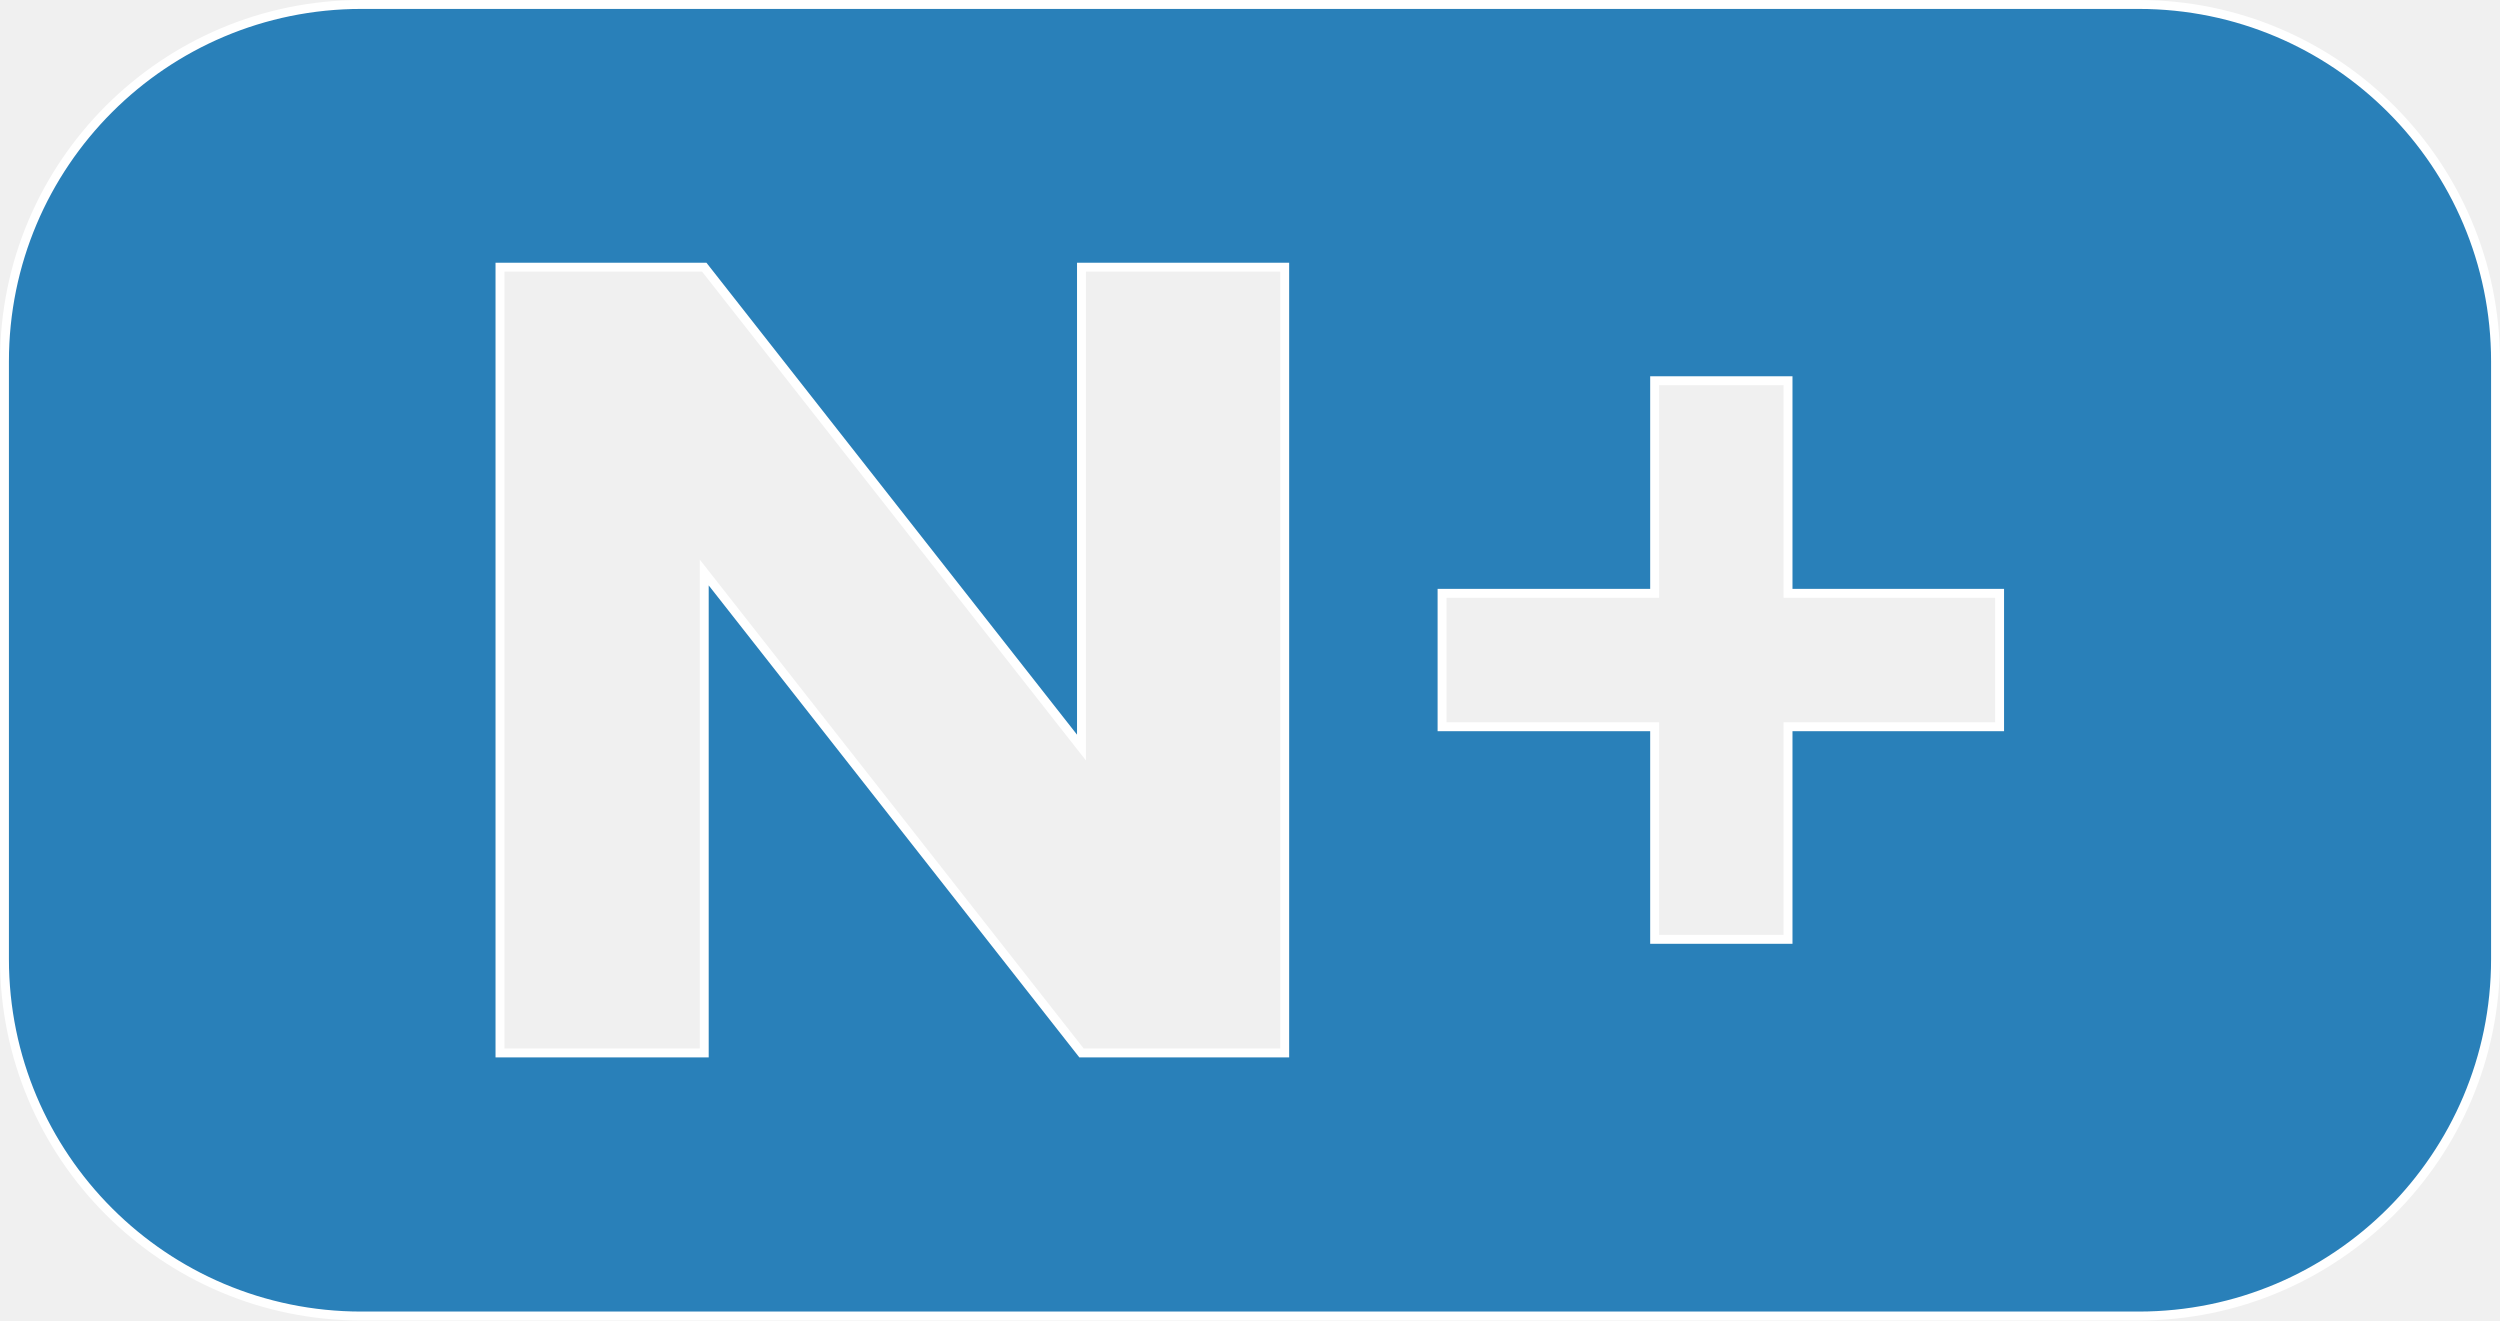
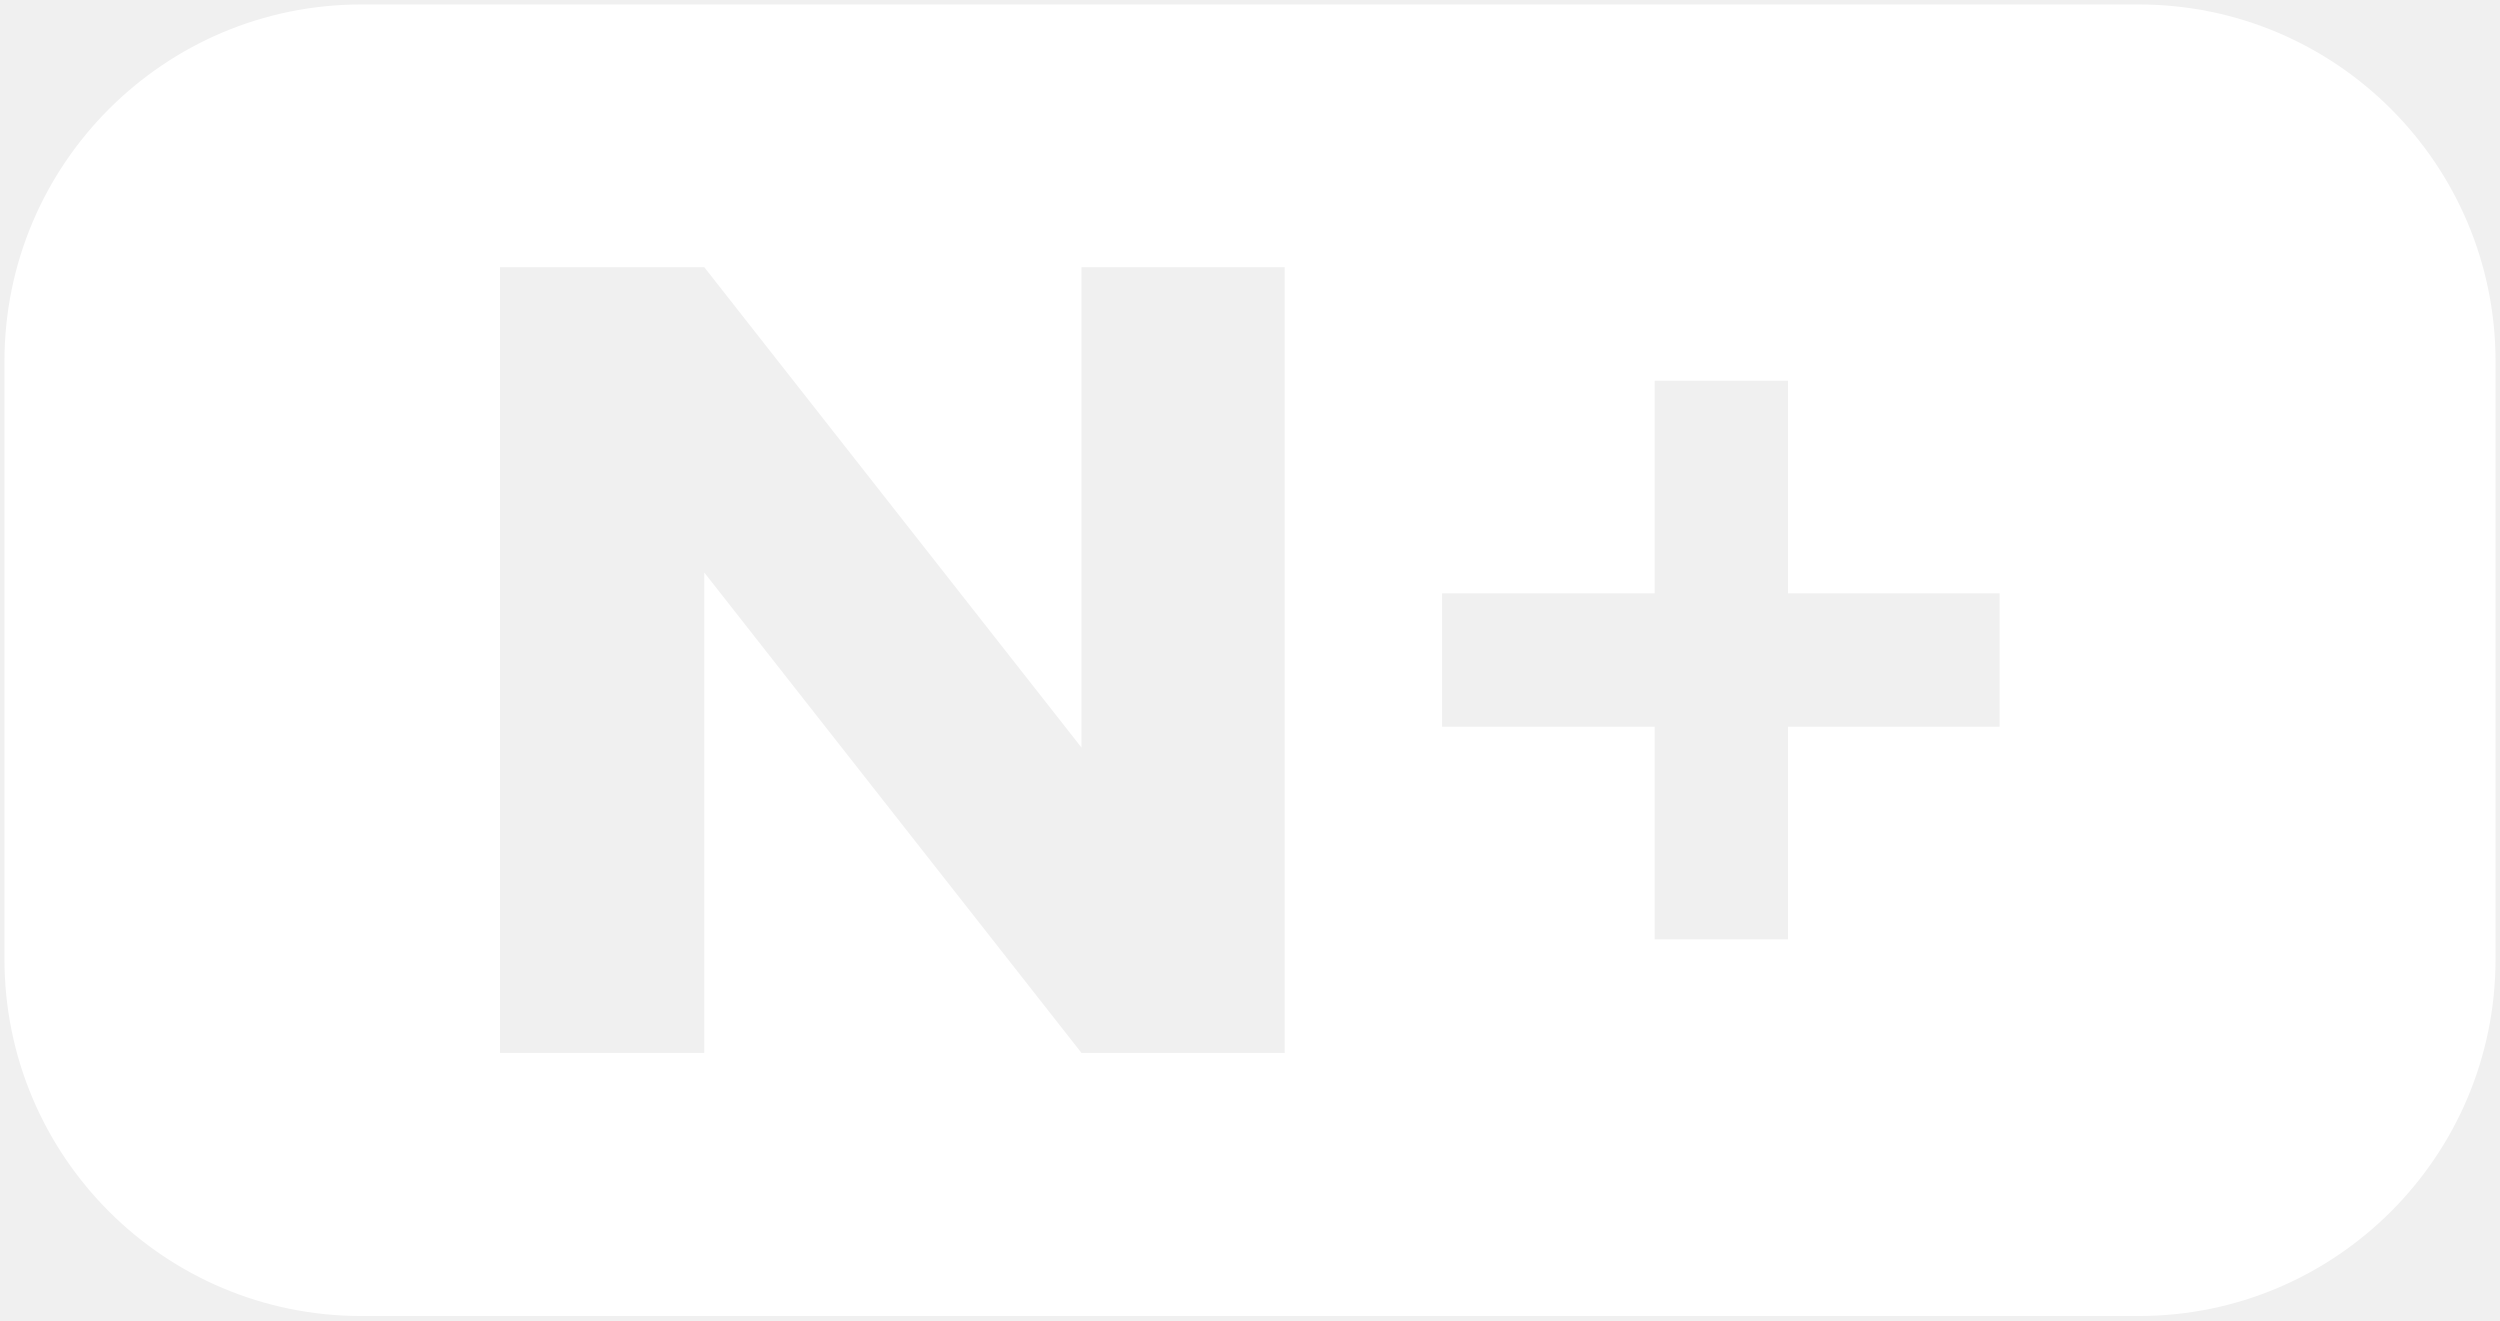
<svg xmlns="http://www.w3.org/2000/svg" width="501.698" height="264.994" viewBox="0 0 1401 740">
  <defs>
-     <style>
-       .cls-1 {
-         fill: #2980b9;
-         stroke: #fff;
-         stroke-width: 5px;
-         fill-rule: evenodd;
-       }
-     </style>
+     <style>.cls-1 {fill: #fff; fill-rule: evenodd; }</style>
  </defs>
-   <path id="Rounded_Rectangle_1" data-name="Rounded Rectangle 1" class="cls-1" d="M462,173h996c110.46,0,200,89.543,200,200V708c0,110.457-89.54,200-200,200H462c-110.457,0-200-89.543-200-200V373C262,262.543,351.543,173,462,173ZM654.157,760.555V491.331L865.565,760.555h113.88V320.219H865.565V589.443L654.157,320.219H539.693V760.555H654.157ZM1067.63,577.763h119.13V696.9h74.75V577.763h118.56V503.011H1261.51V383.875h-74.75V503.011H1067.63v74.752Z" transform="translate(-259.5 -170.5)" />
+   <path id="Rounded_Rectangle_1" data-name="Rounded Rectangle 1" class="cls-1" d="M202.5 2.5h996c110.46 0 200 89.543 200 200v335c0 110.457-89.54 200-200 200h-996c-110.457 0-200-89.543-200-200v-335c0-110.457 89.543-200 200-200zm192.157 587.555V320.83l211.408 269.225h113.88V149.72h-113.88v269.223L394.657 149.72H280.193v440.335h114.464zM808.13 407.263h119.13V526.4h74.75V407.263h118.56V332.51h-118.56V213.376h-74.75V332.51H808.13v74.753z" />
</svg>
